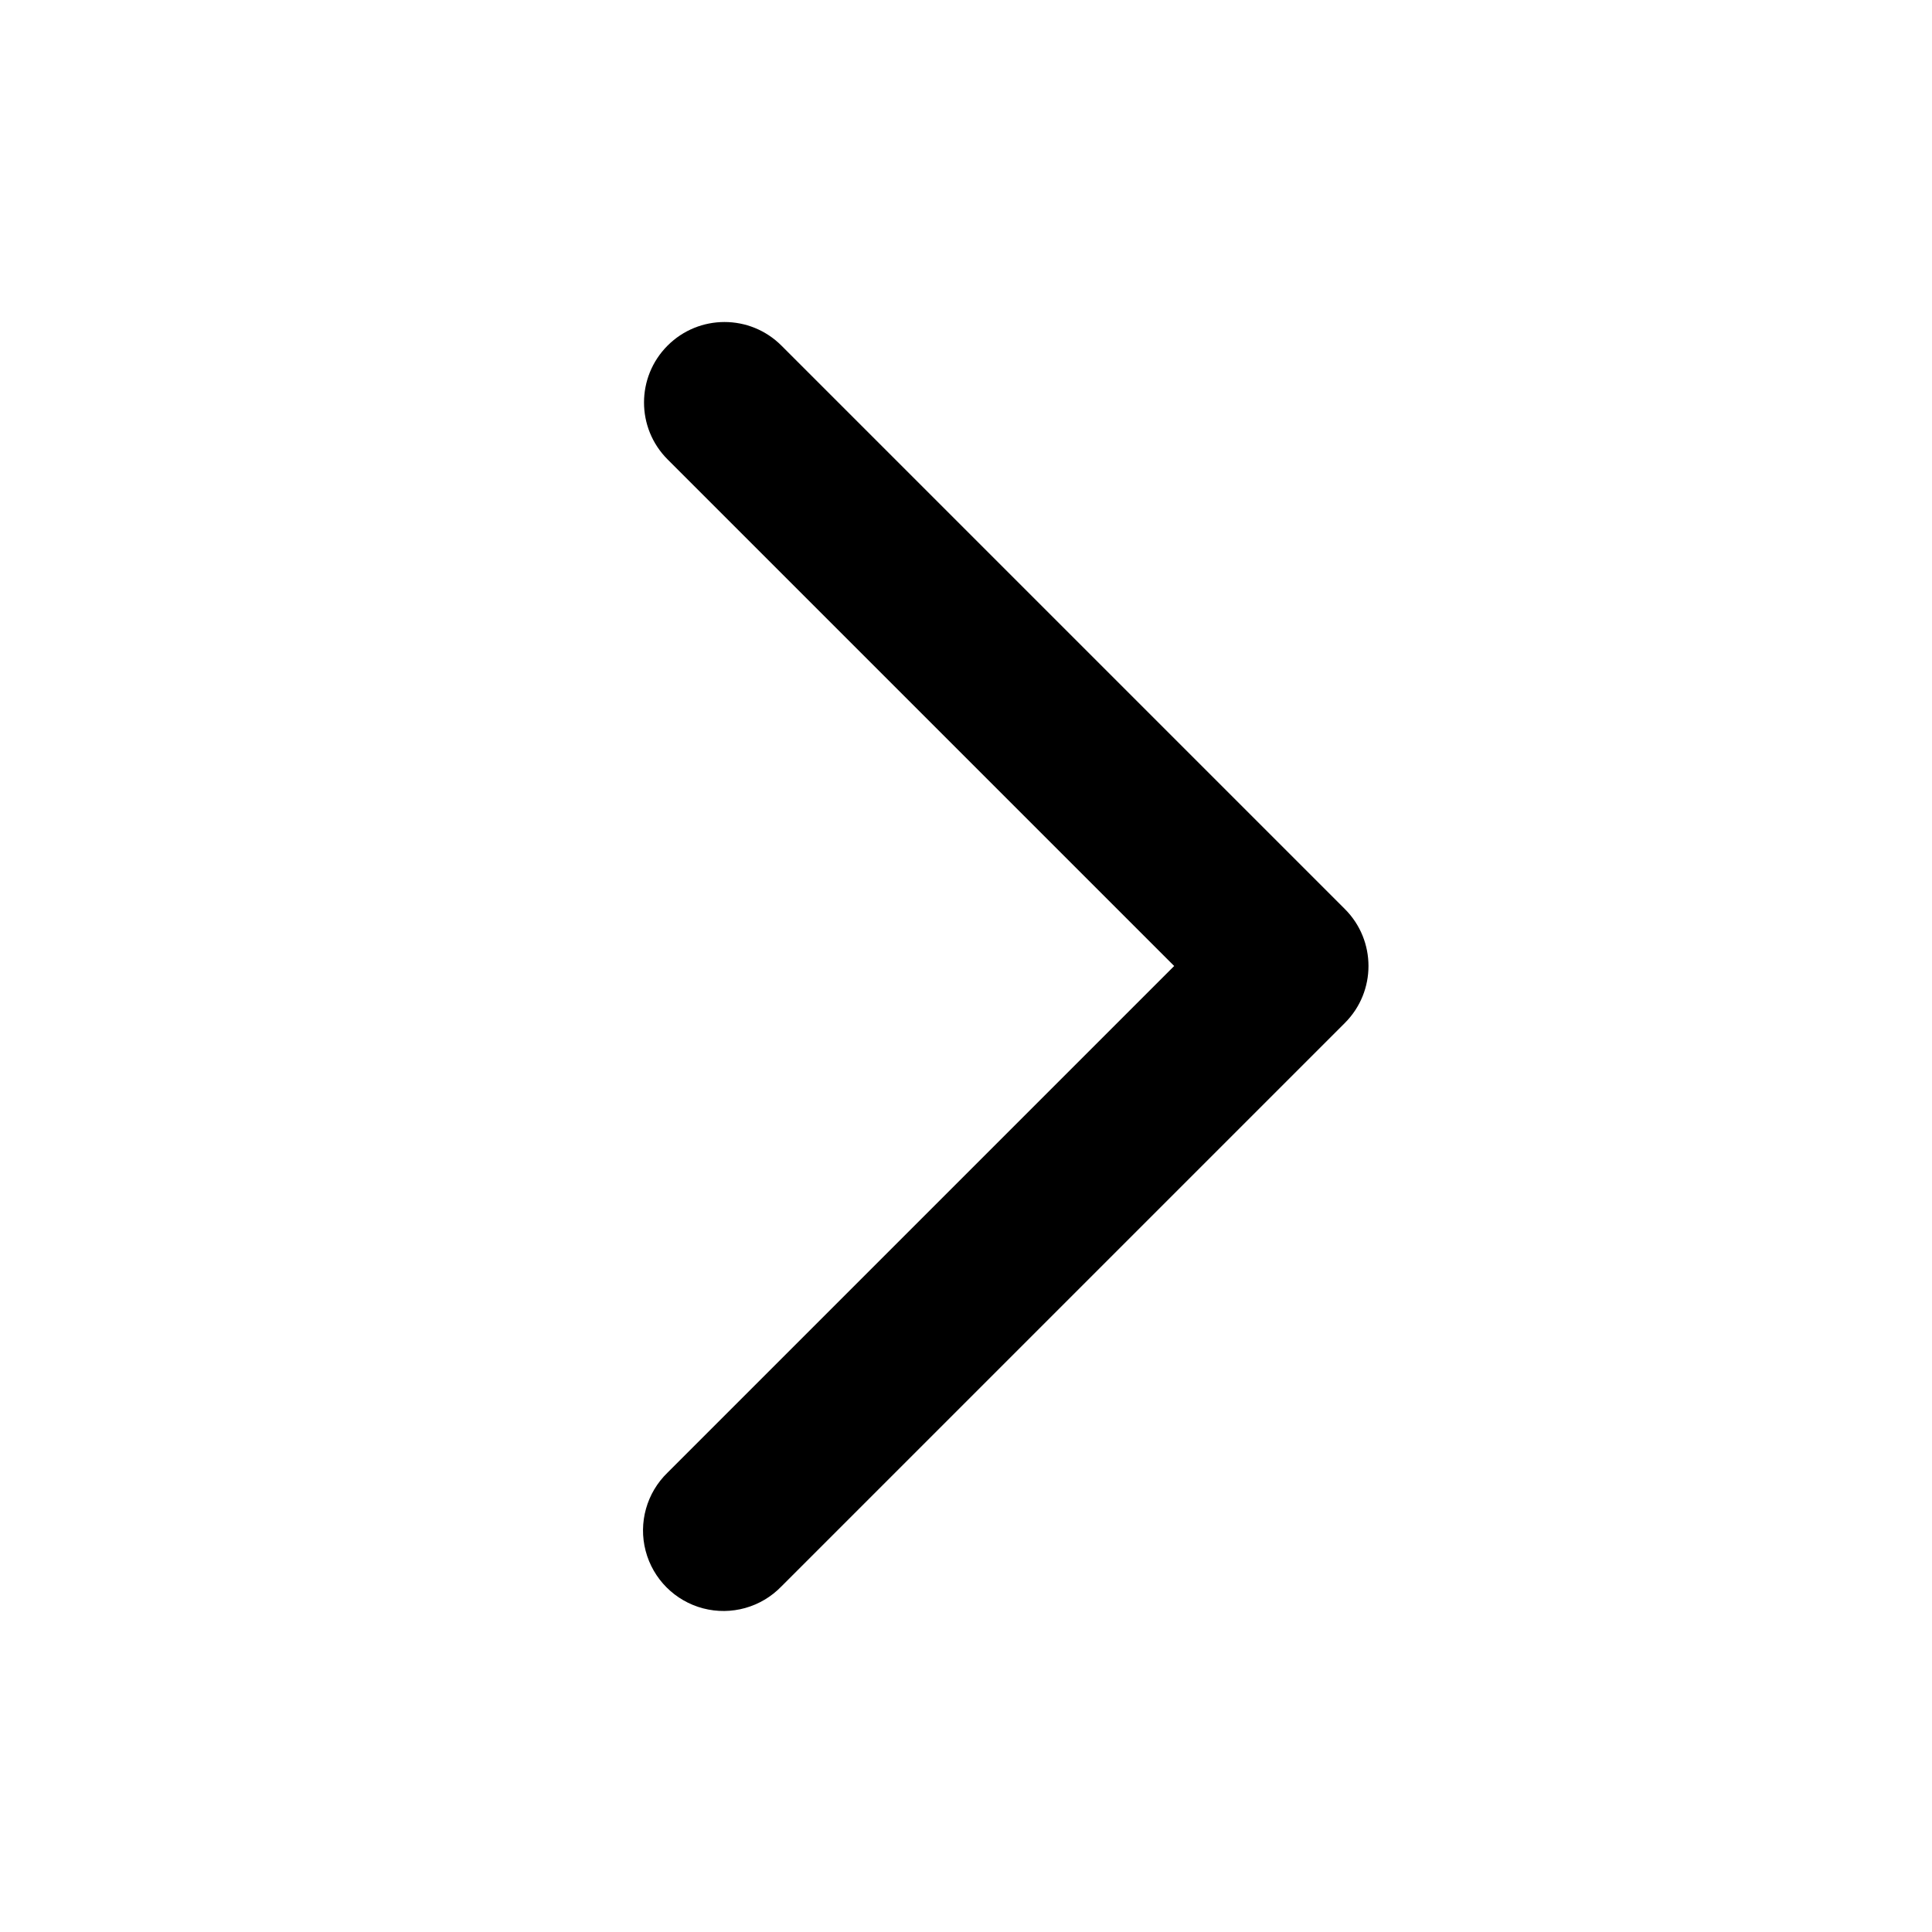
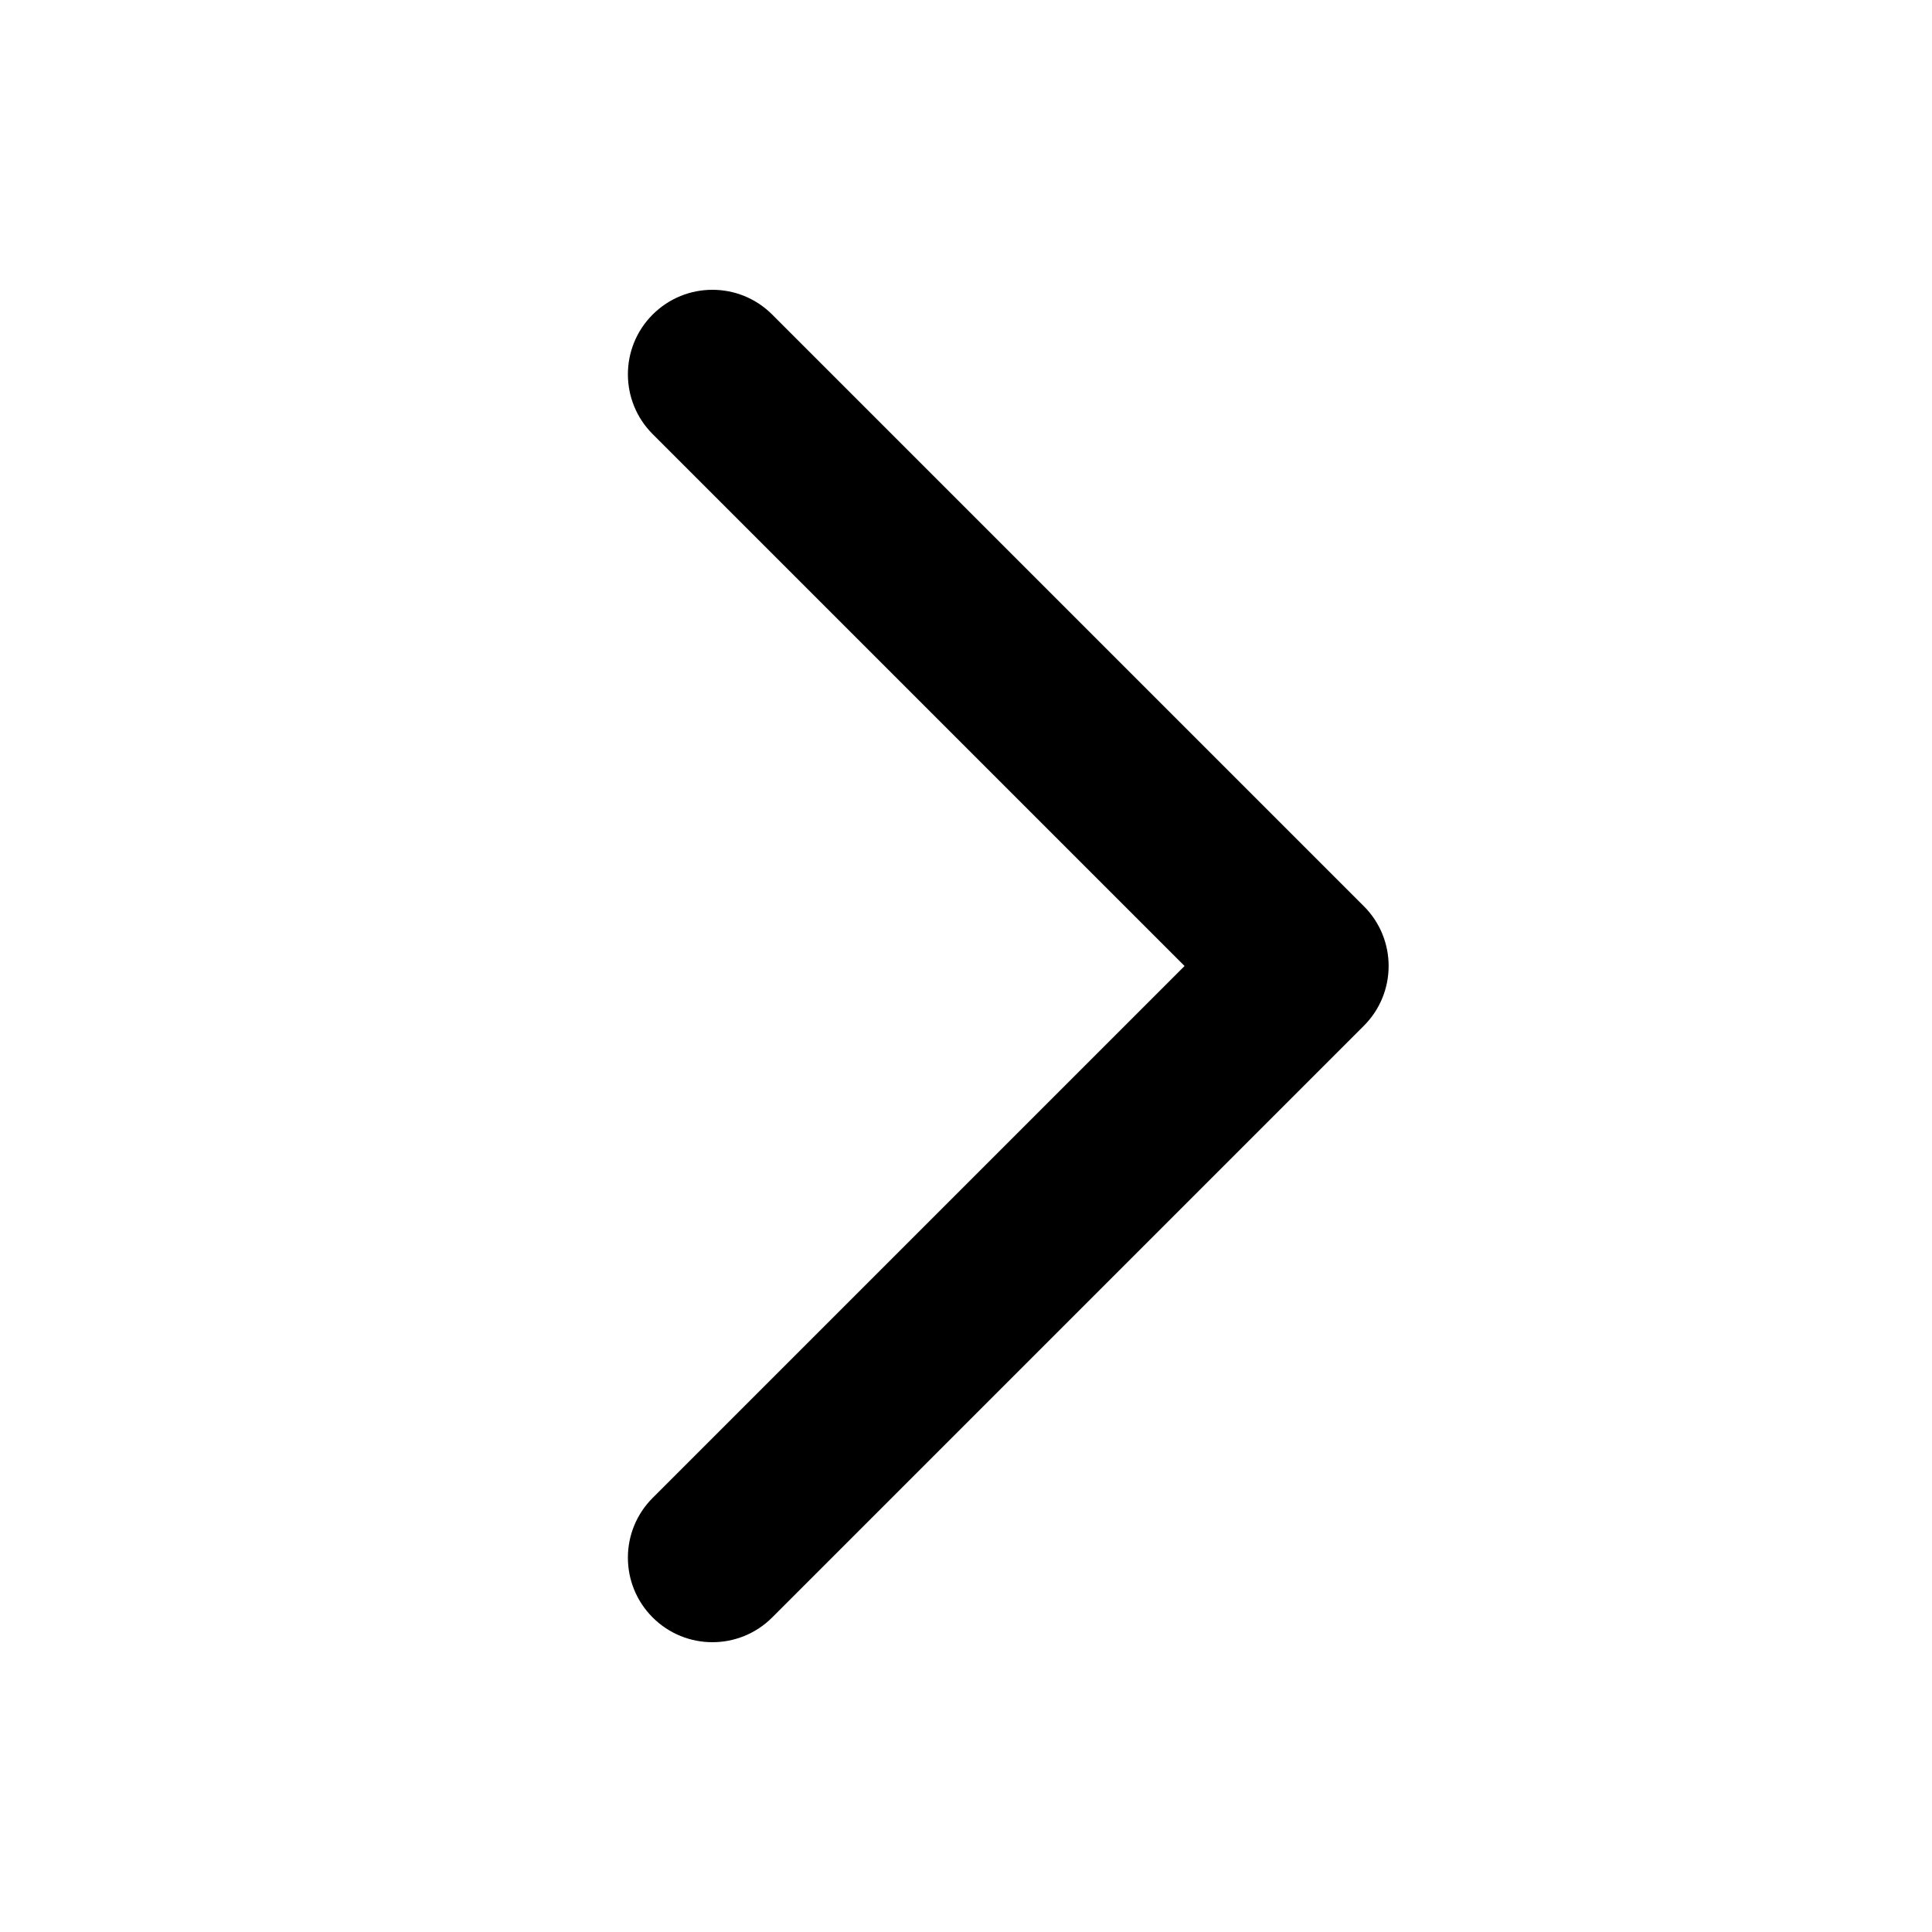
- <svg xmlns="http://www.w3.org/2000/svg" viewBox="0 0 24 24">
-   <path fill="currentColor" fill-rule="evenodd" d="M8.293 4.293a1 1 0 000 1.414L14.586 12l-6.293 6.293a1 1 0 101.414 1.414l7-7a1 1 0 000-1.414l-7-7a1 1 0 00-1.414 0z" clip-rule="evenodd" />
+ <svg xmlns="http://www.w3.org/2000/svg" fill="none" viewBox="0 0 16 16">
+   <path fill="currentColor" fill-rule="evenodd" d="M5.405 2.605a.7.7 0 000 .99L9.81 8l-4.405 4.405a.7.7 0 00.99.99l4.9-4.9a.7.7 0 000-.99l-4.9-4.9a.7.7 0 00-.99 0z" clip-rule="evenodd" />
</svg>
